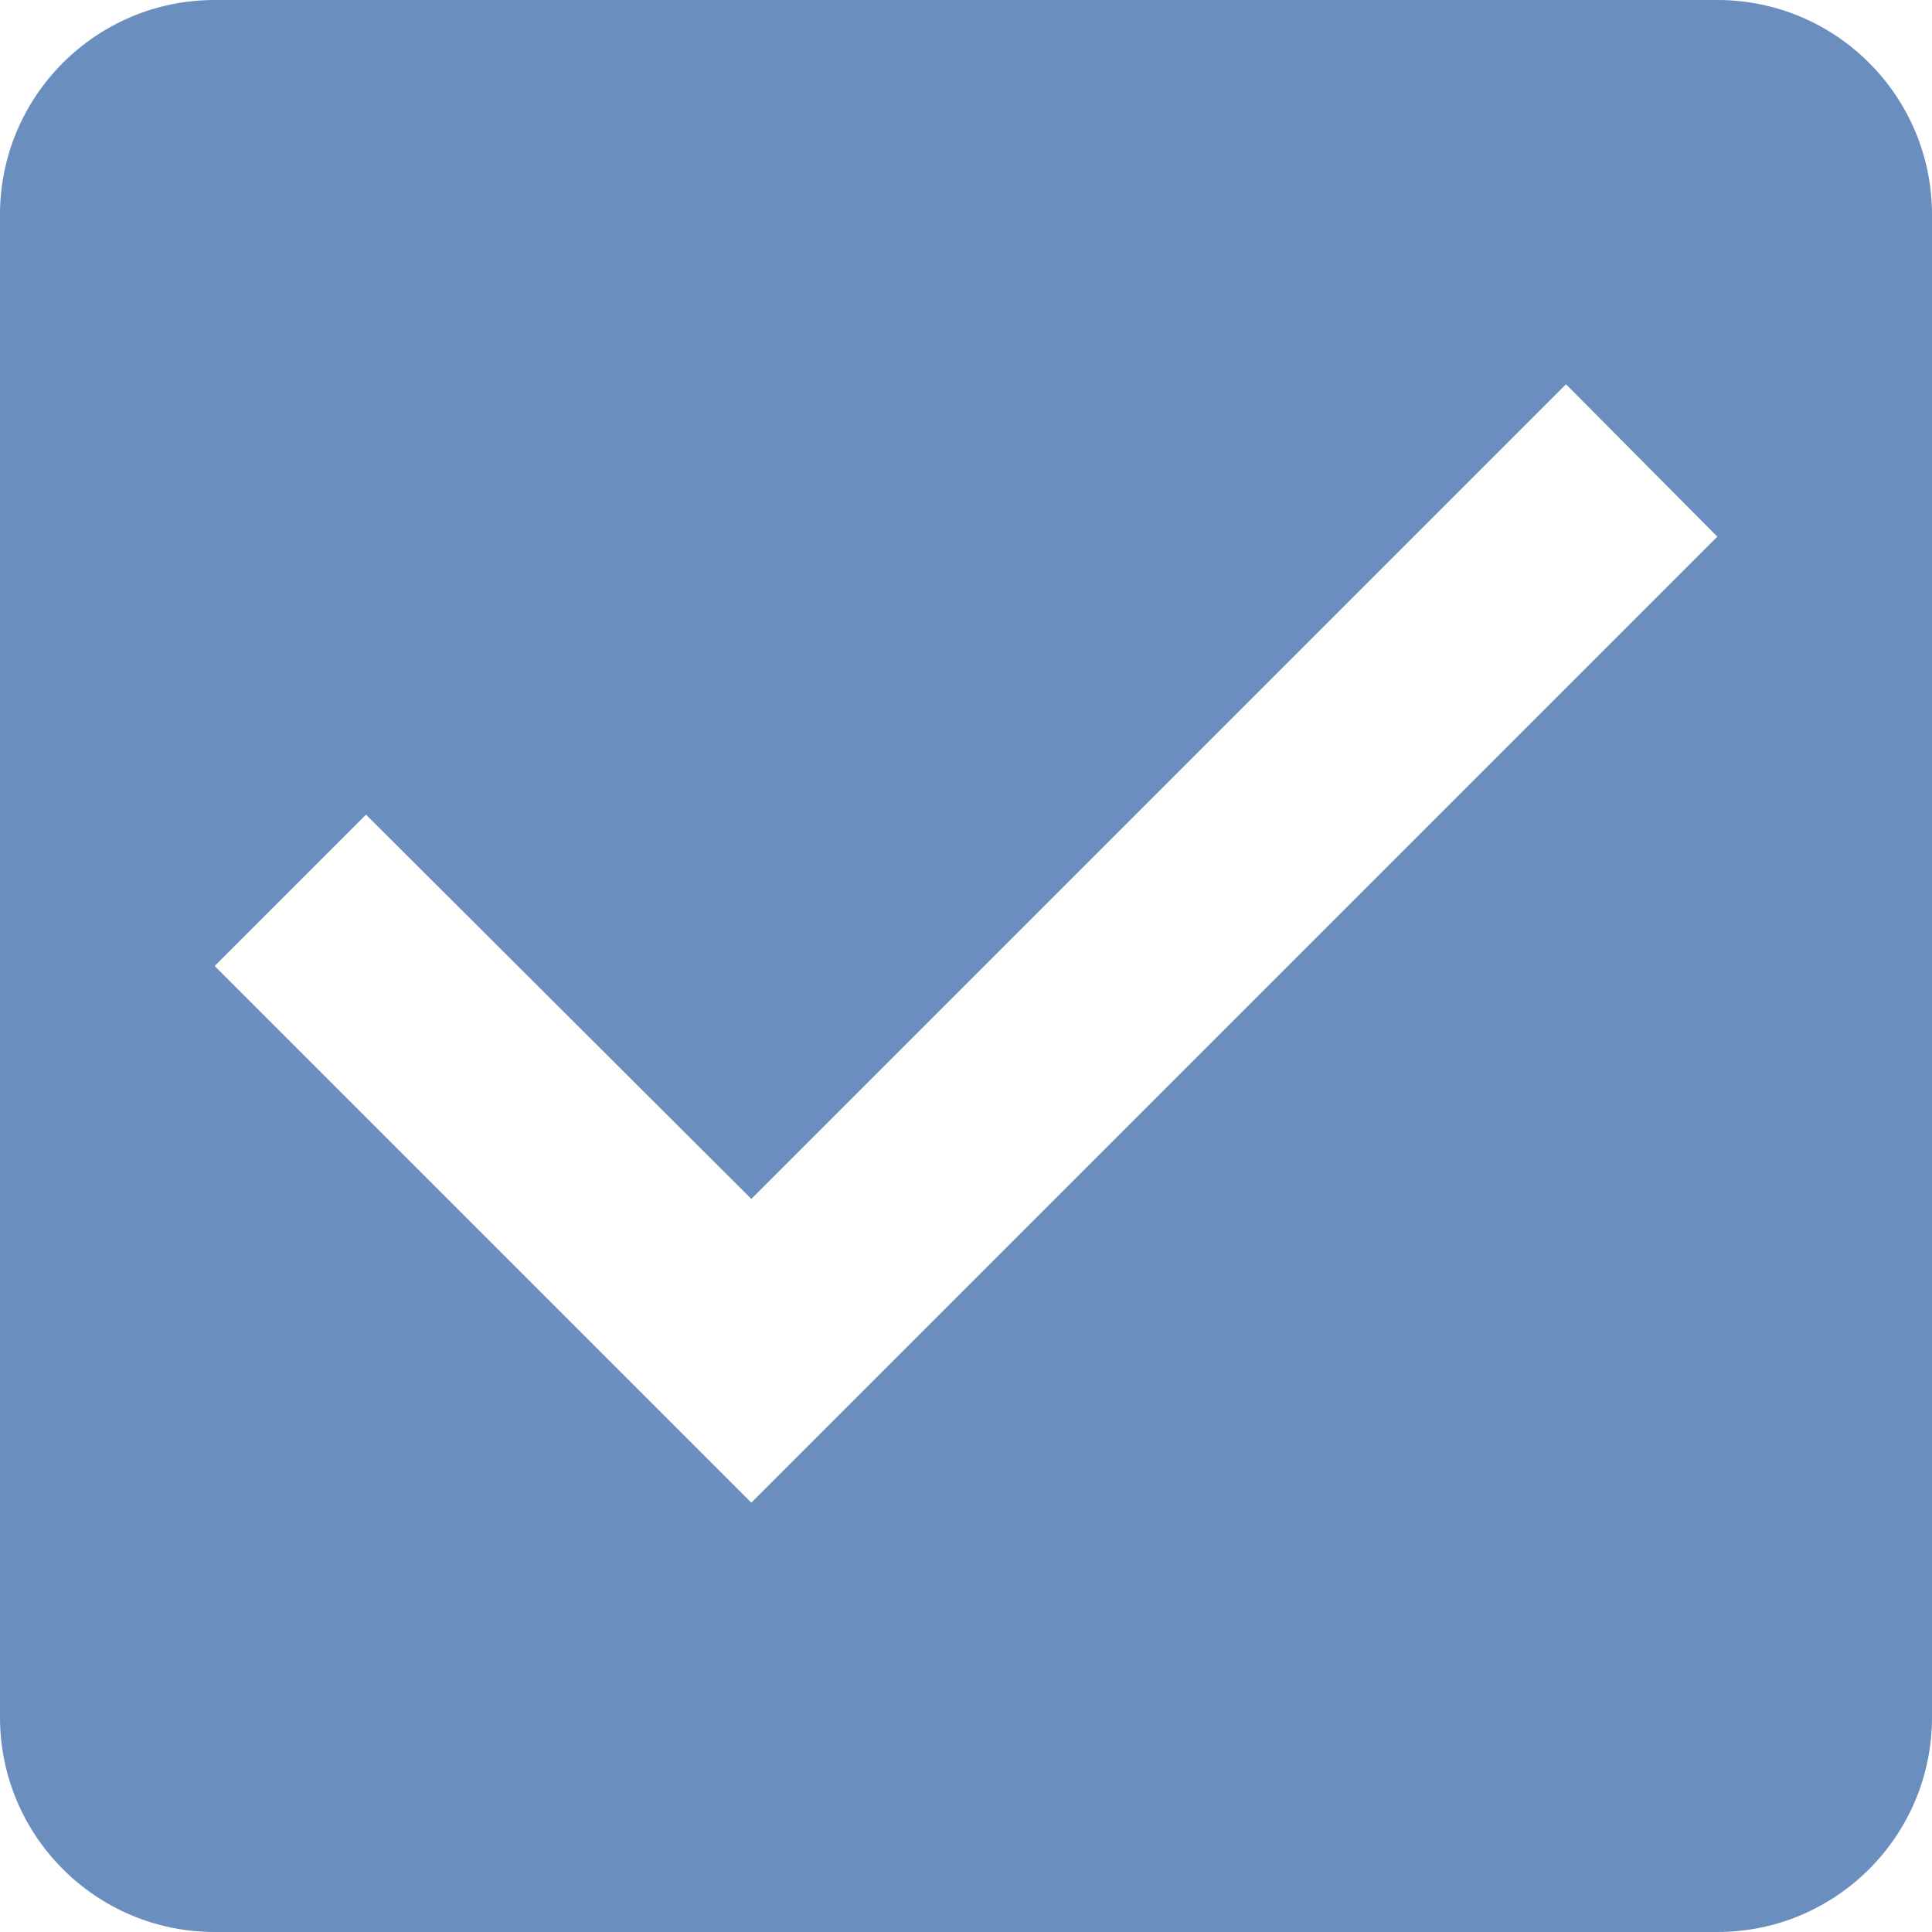
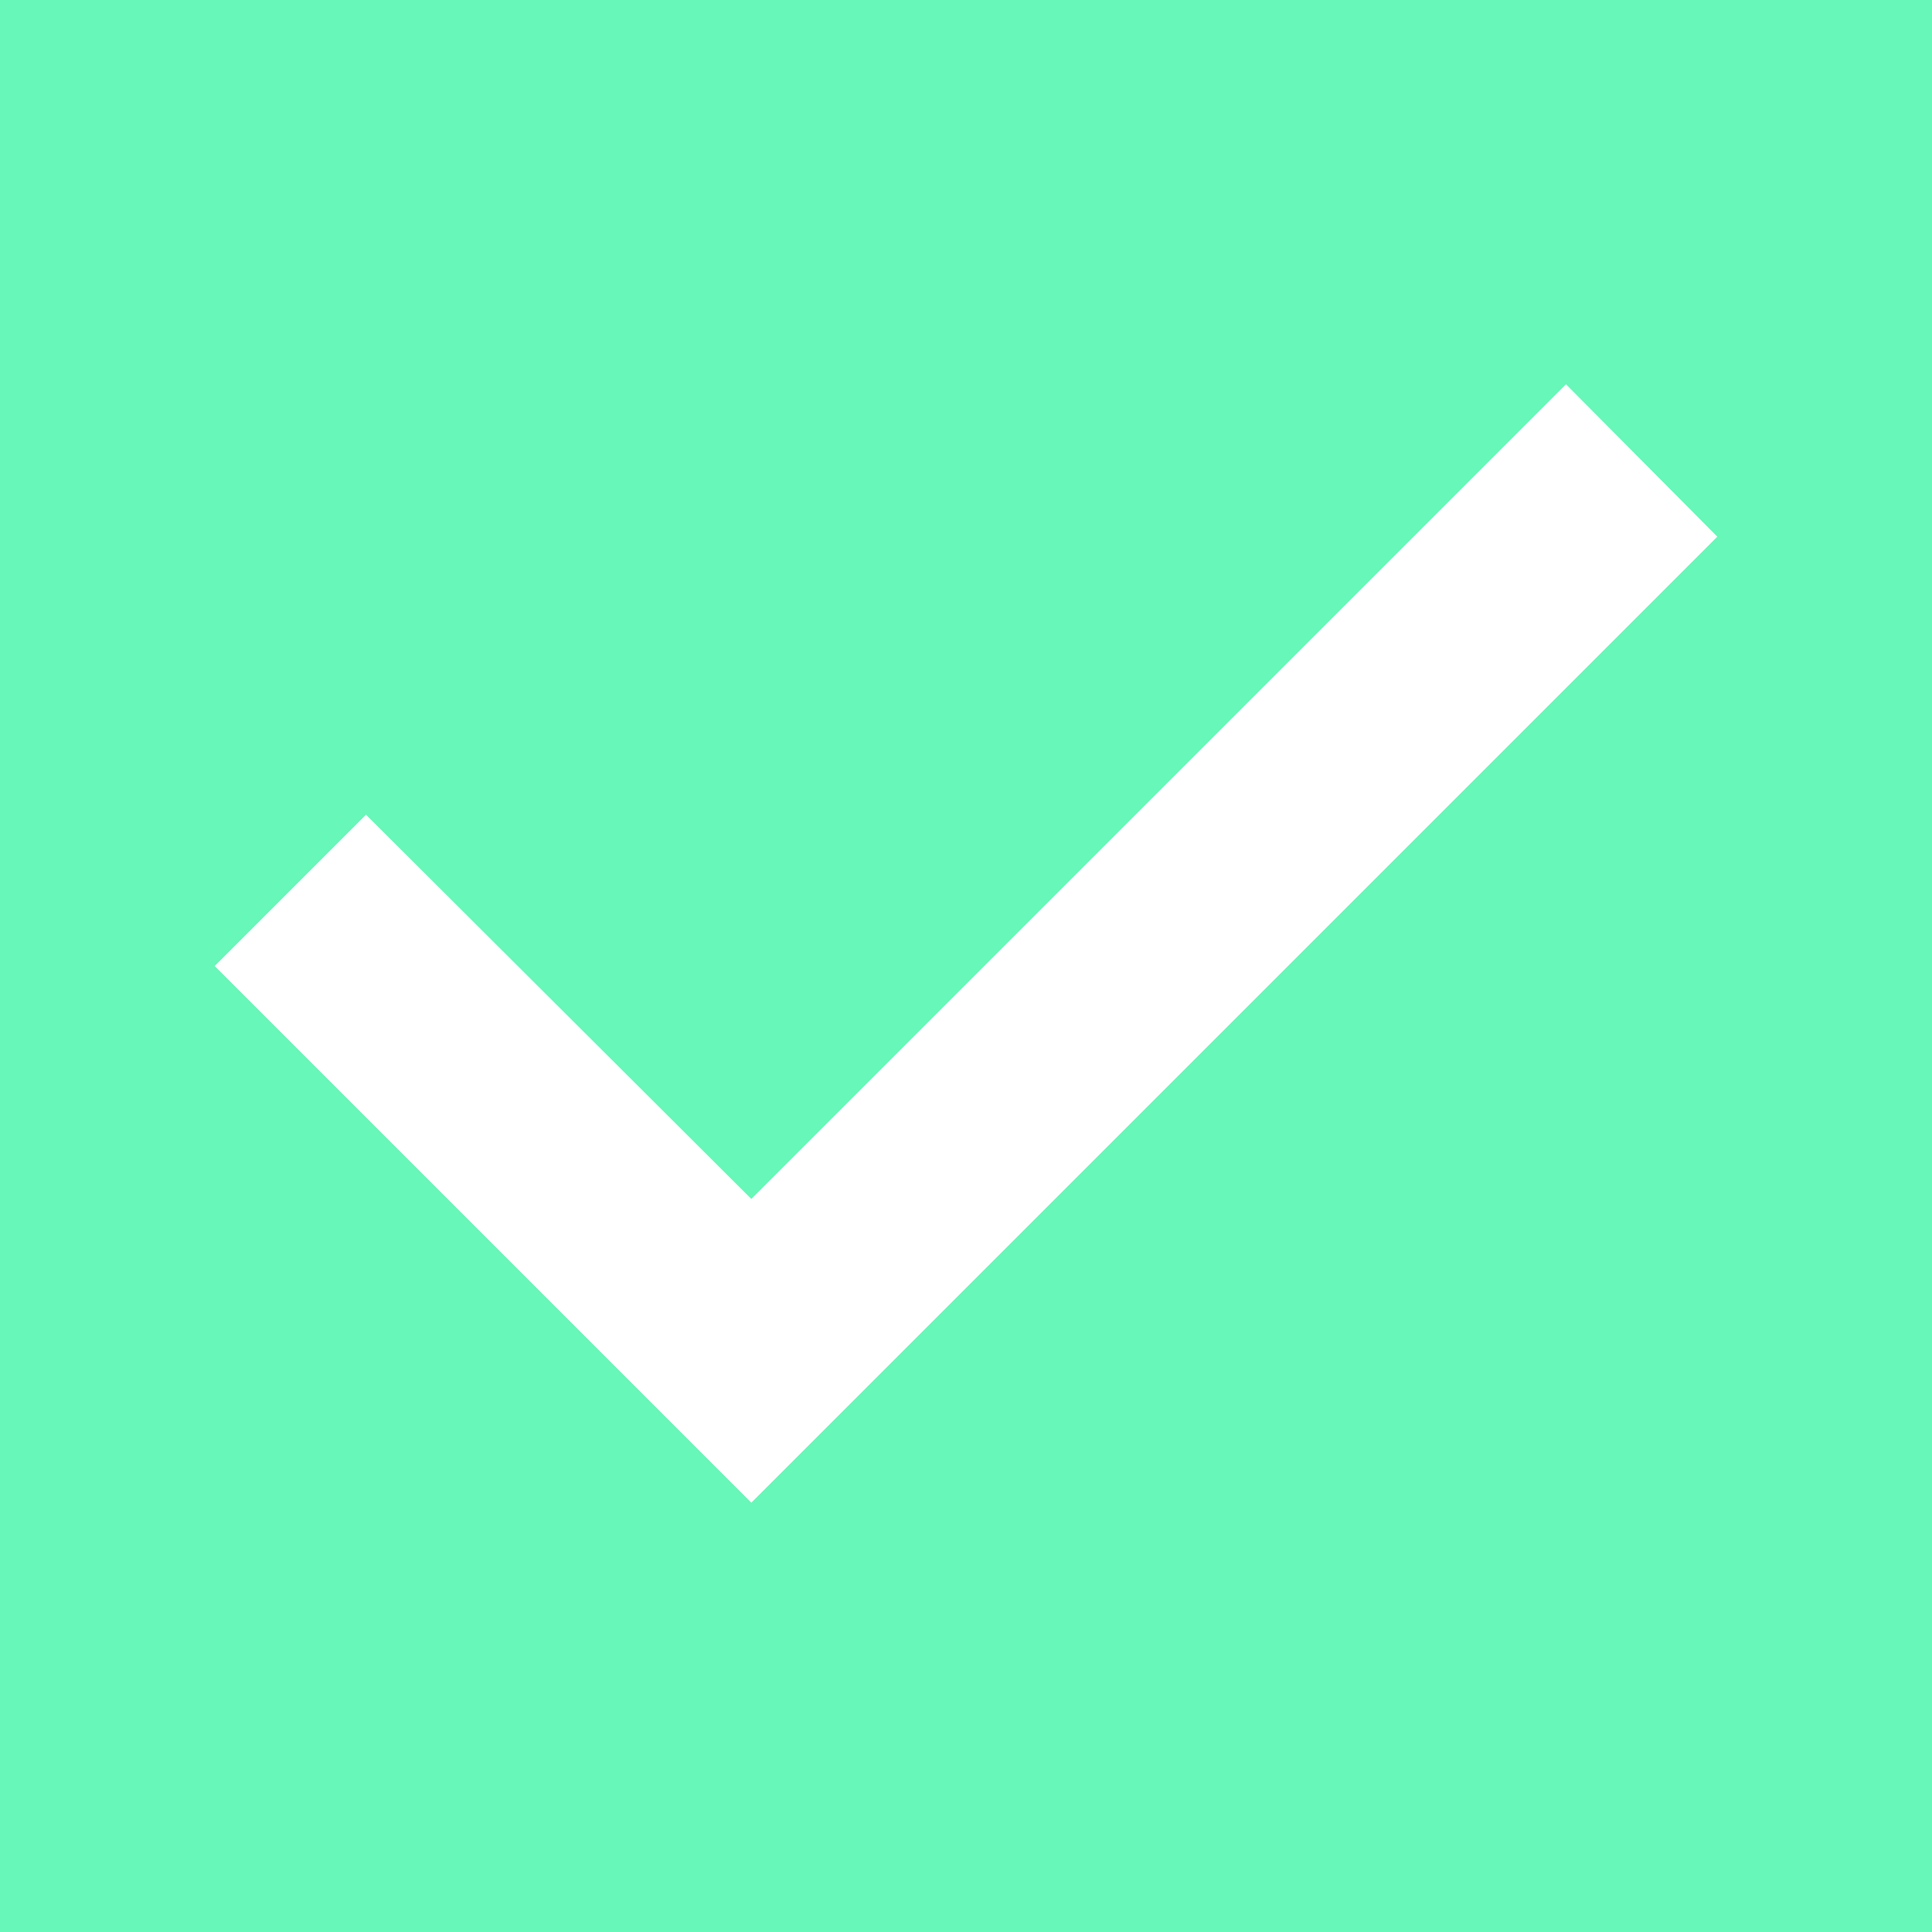
<svg xmlns="http://www.w3.org/2000/svg" id="checkbox-checked" width="18" height="18" viewBox="0 0 18 18">
-   <path id="Selection_Control_Checkbox_On_Enabled" data-name="Selection Control / Checkbox / On / Enabled" d="M22-681H8a2,2,0,0,0-2,2v14a2,2,0,0,0,2,2H22a2,2,0,0,0,2-2v-14A2,2,0,0,0,22-681Zm-9,14-5-5,1.41-1.41L13-669.83l7.59-7.59L22-676Z" transform="translate(-6 681)" fill="#6a8ebe" />
+   <path id="Selection_Control_Checkbox_On_Enabled" data-name="Selection Control / Checkbox / On / Enabled" d="M22-681H8a1,1,0,0,0-2,2v14a1,1,0,0,0,2,2H22a1,1,0,0,0,2-2v-14A1,1,0,0,0,22-681Zm-9,14-5-5,1.41-1.41L13-669.83l7.59-7.59L22-676Z" transform="translate(-6 681)" fill="#67F7B8" />
</svg>
